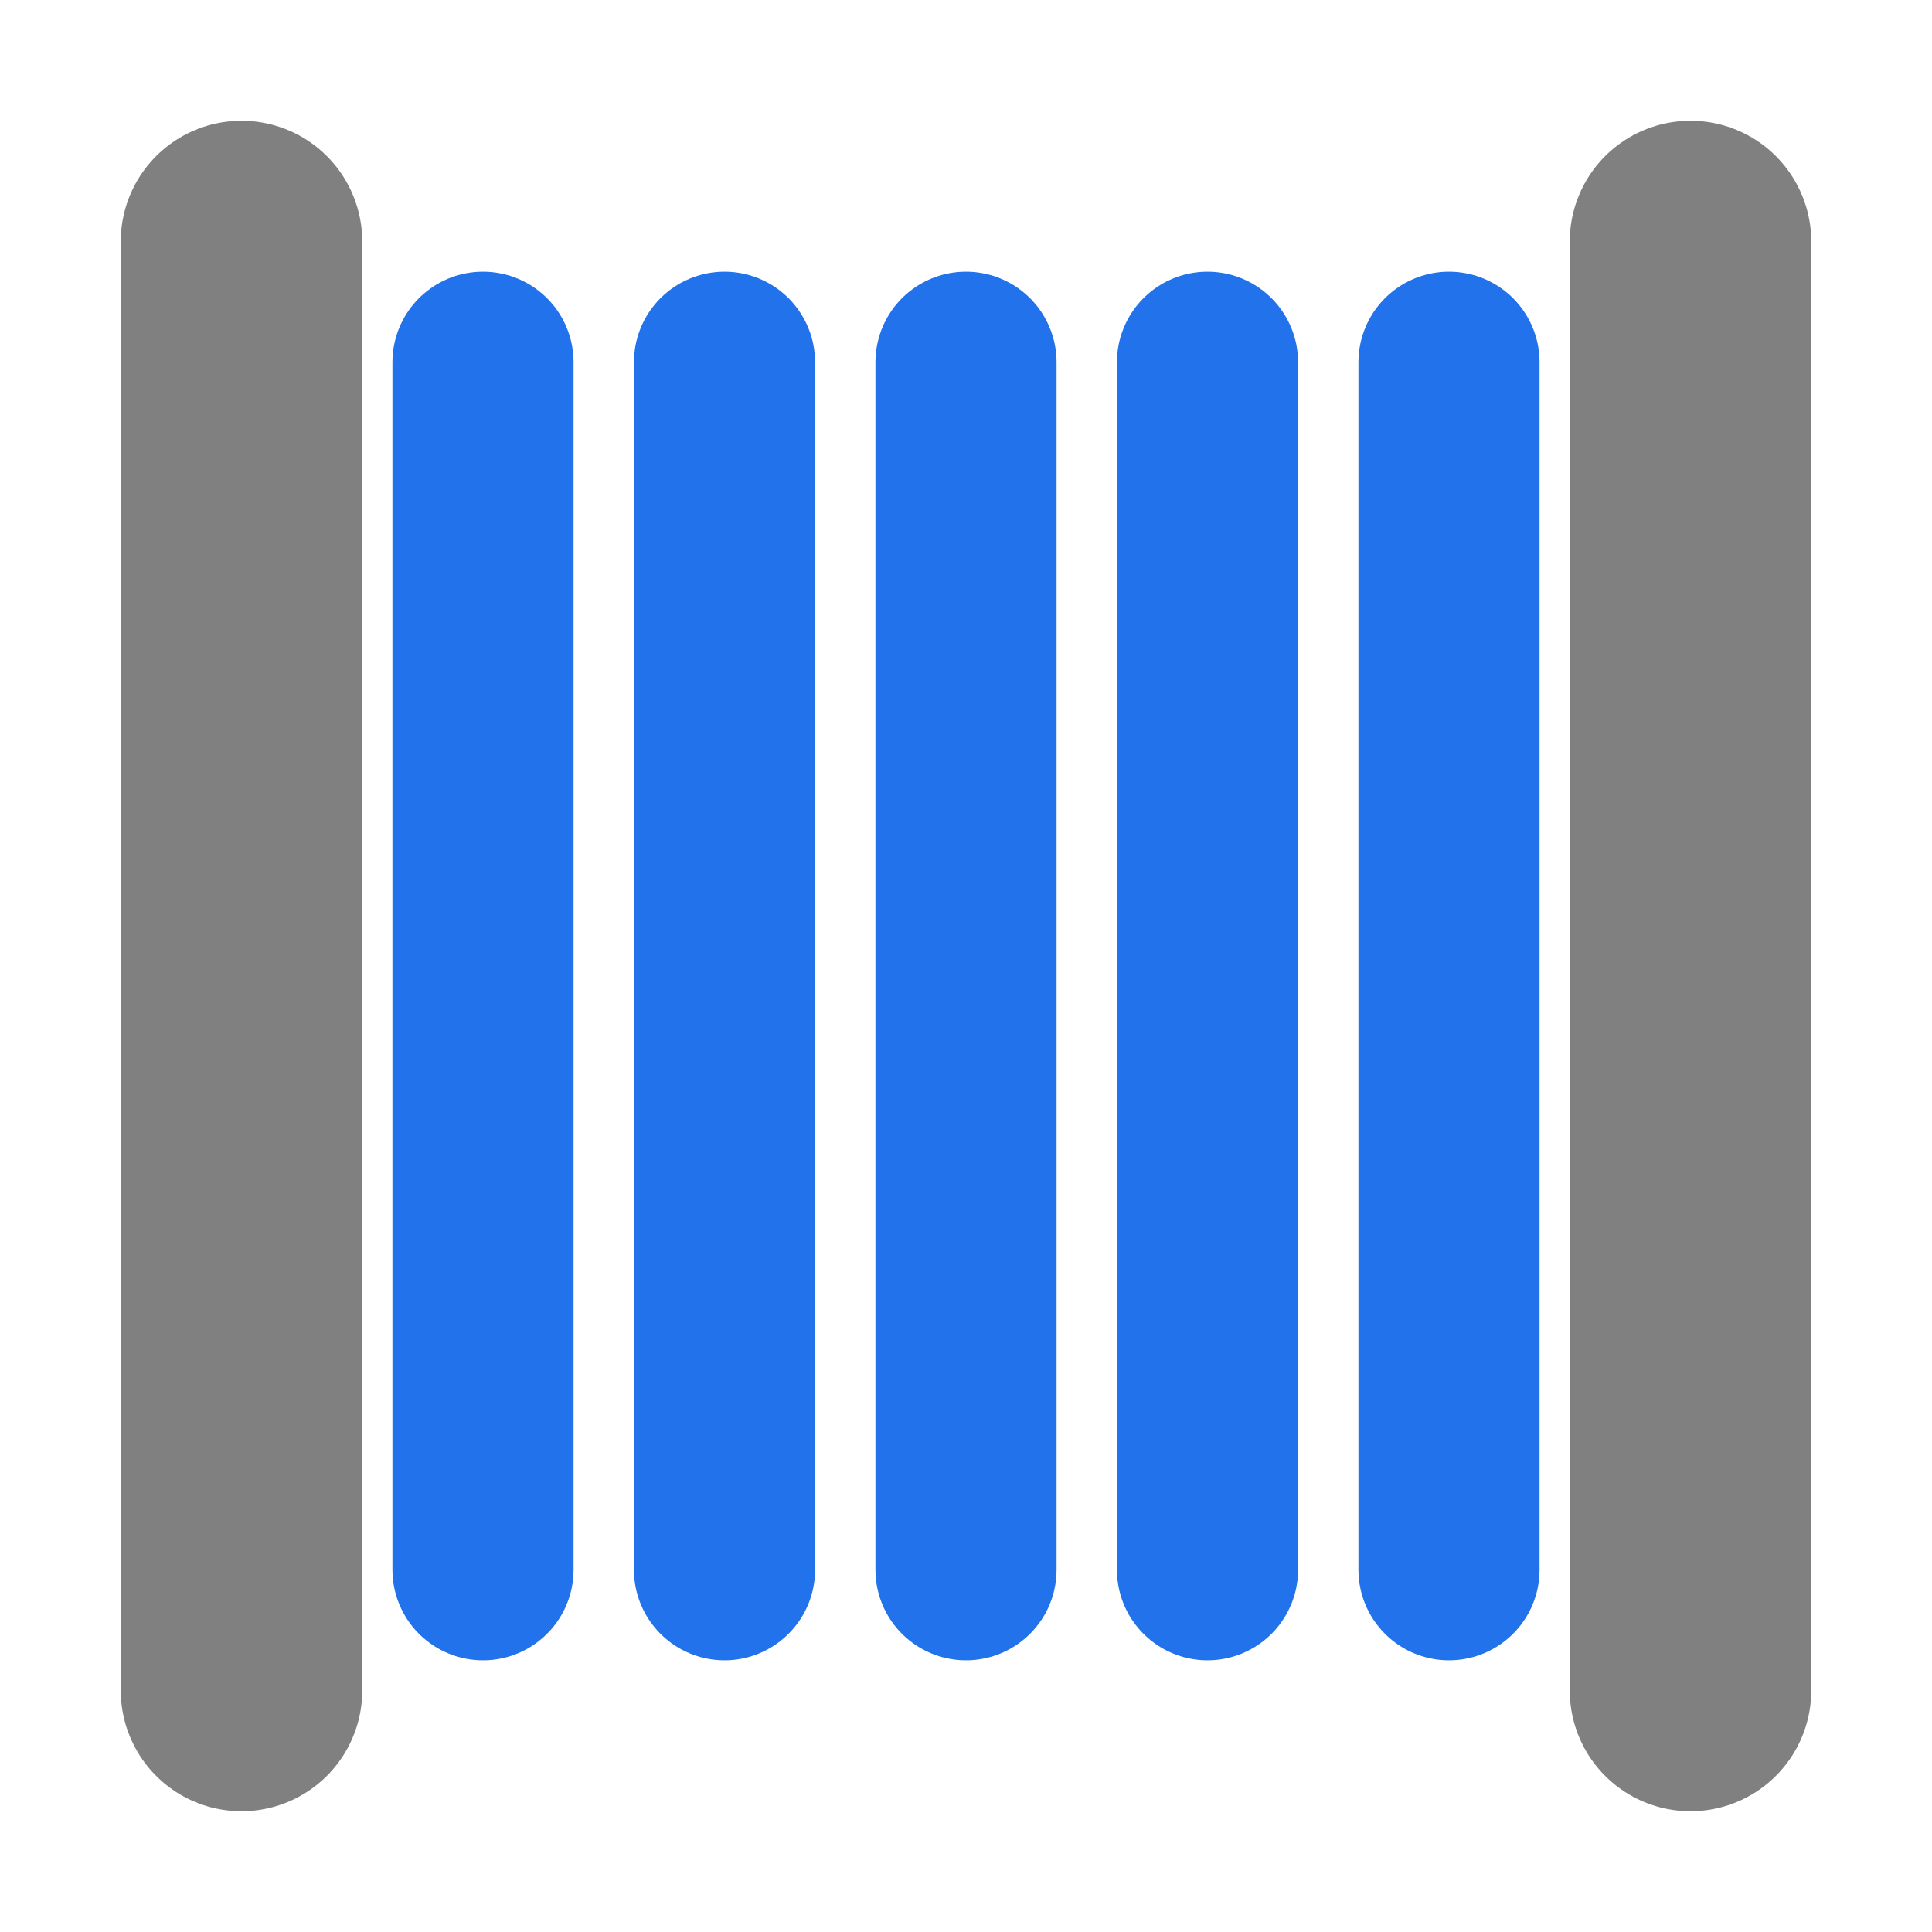
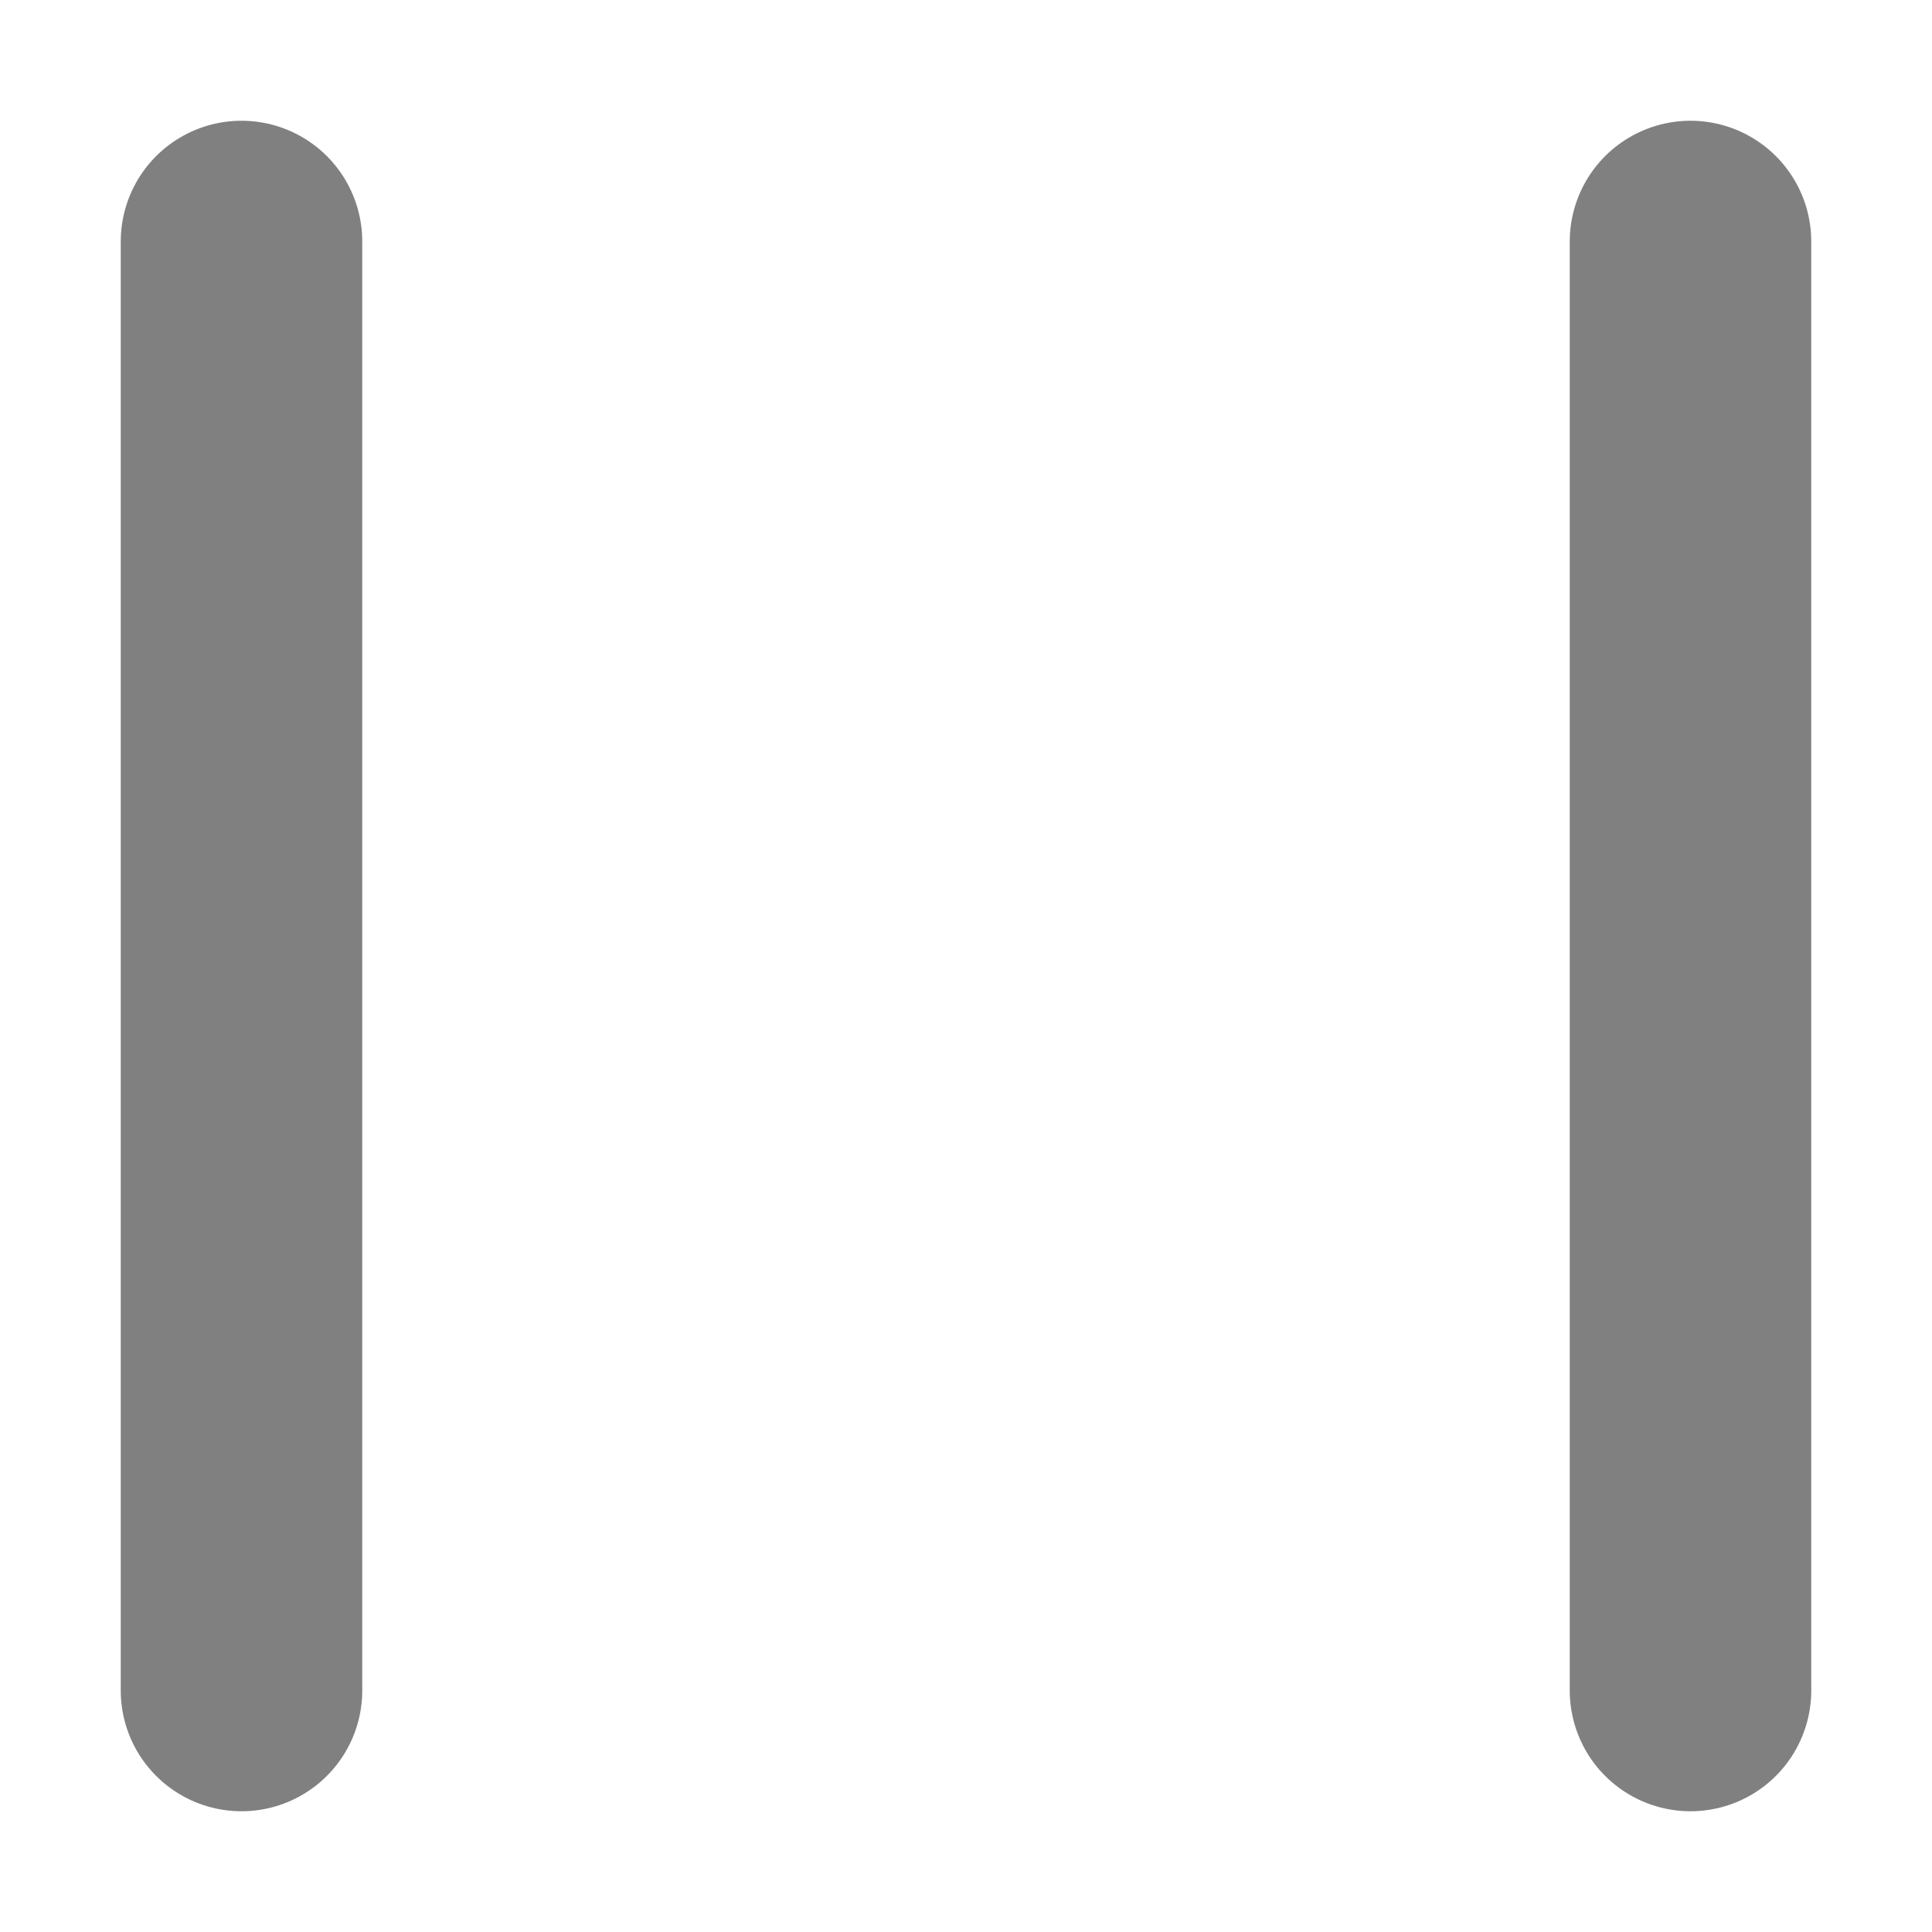
<svg xmlns="http://www.w3.org/2000/svg" version="1.0" id="Layer_1" x="0px" y="0px" viewBox="0 0 16 16" enable-background="new 0 0 16 16" xml:space="preserve">
  <g id="spool">
    <line fill="none" stroke="#808080" stroke-width="2" stroke-linecap="round" stroke-miterlimit="10" x1="2" y1="2" x2="2" y2="14" />
    <line fill="none" stroke="#808080" stroke-width="2" stroke-linecap="round" stroke-miterlimit="10" x1="14" y1="2" x2="14" y2="14" />
-     <line fill="none" stroke="#2172eb" stroke-width="1.5" stroke-linecap="round" stroke-miterlimit="10" x1="4" y1="3" x2="4" y2="13" />
-     <line fill="none" stroke="#2172eb" stroke-width="1.5" stroke-linecap="round" stroke-miterlimit="10" x1="6" y1="3" x2="6" y2="13" />
-     <line fill="none" stroke="#2172eb" stroke-width="1.5" stroke-linecap="round" stroke-miterlimit="10" x1="8" y1="3" x2="8" y2="13" />
-     <line fill="none" stroke="#2172eb" stroke-width="1.5" stroke-linecap="round" stroke-miterlimit="10" x1="10" y1="3" x2="10" y2="13" />
-     <line fill="none" stroke="#2172eb" stroke-width="1.5" stroke-linecap="round" stroke-miterlimit="10" x1="12" y1="3" x2="12" y2="13" />
+     <line fill="none" stroke="##003ec9" stroke-width="1.5" stroke-linecap="round" stroke-miterlimit="10" x1="4" y1="3" x2="4" y2="13" />
+     <line fill="none" stroke="##003ec9" stroke-width="1.5" stroke-linecap="round" stroke-miterlimit="10" x1="6" y1="3" x2="6" y2="13" />
+     <line fill="none" stroke="##003ec9" stroke-width="1.5" stroke-linecap="round" stroke-miterlimit="10" x1="8" y1="3" x2="8" y2="13" />
+     <line fill="none" stroke="##003ec9" stroke-width="1.5" stroke-linecap="round" stroke-miterlimit="10" x1="10" y1="3" x2="10" y2="13" />
+     <line fill="none" stroke="##003ec9" stroke-width="1.5" stroke-linecap="round" stroke-miterlimit="10" x1="12" y1="3" x2="12" y2="13" />
  </g>
</svg>
